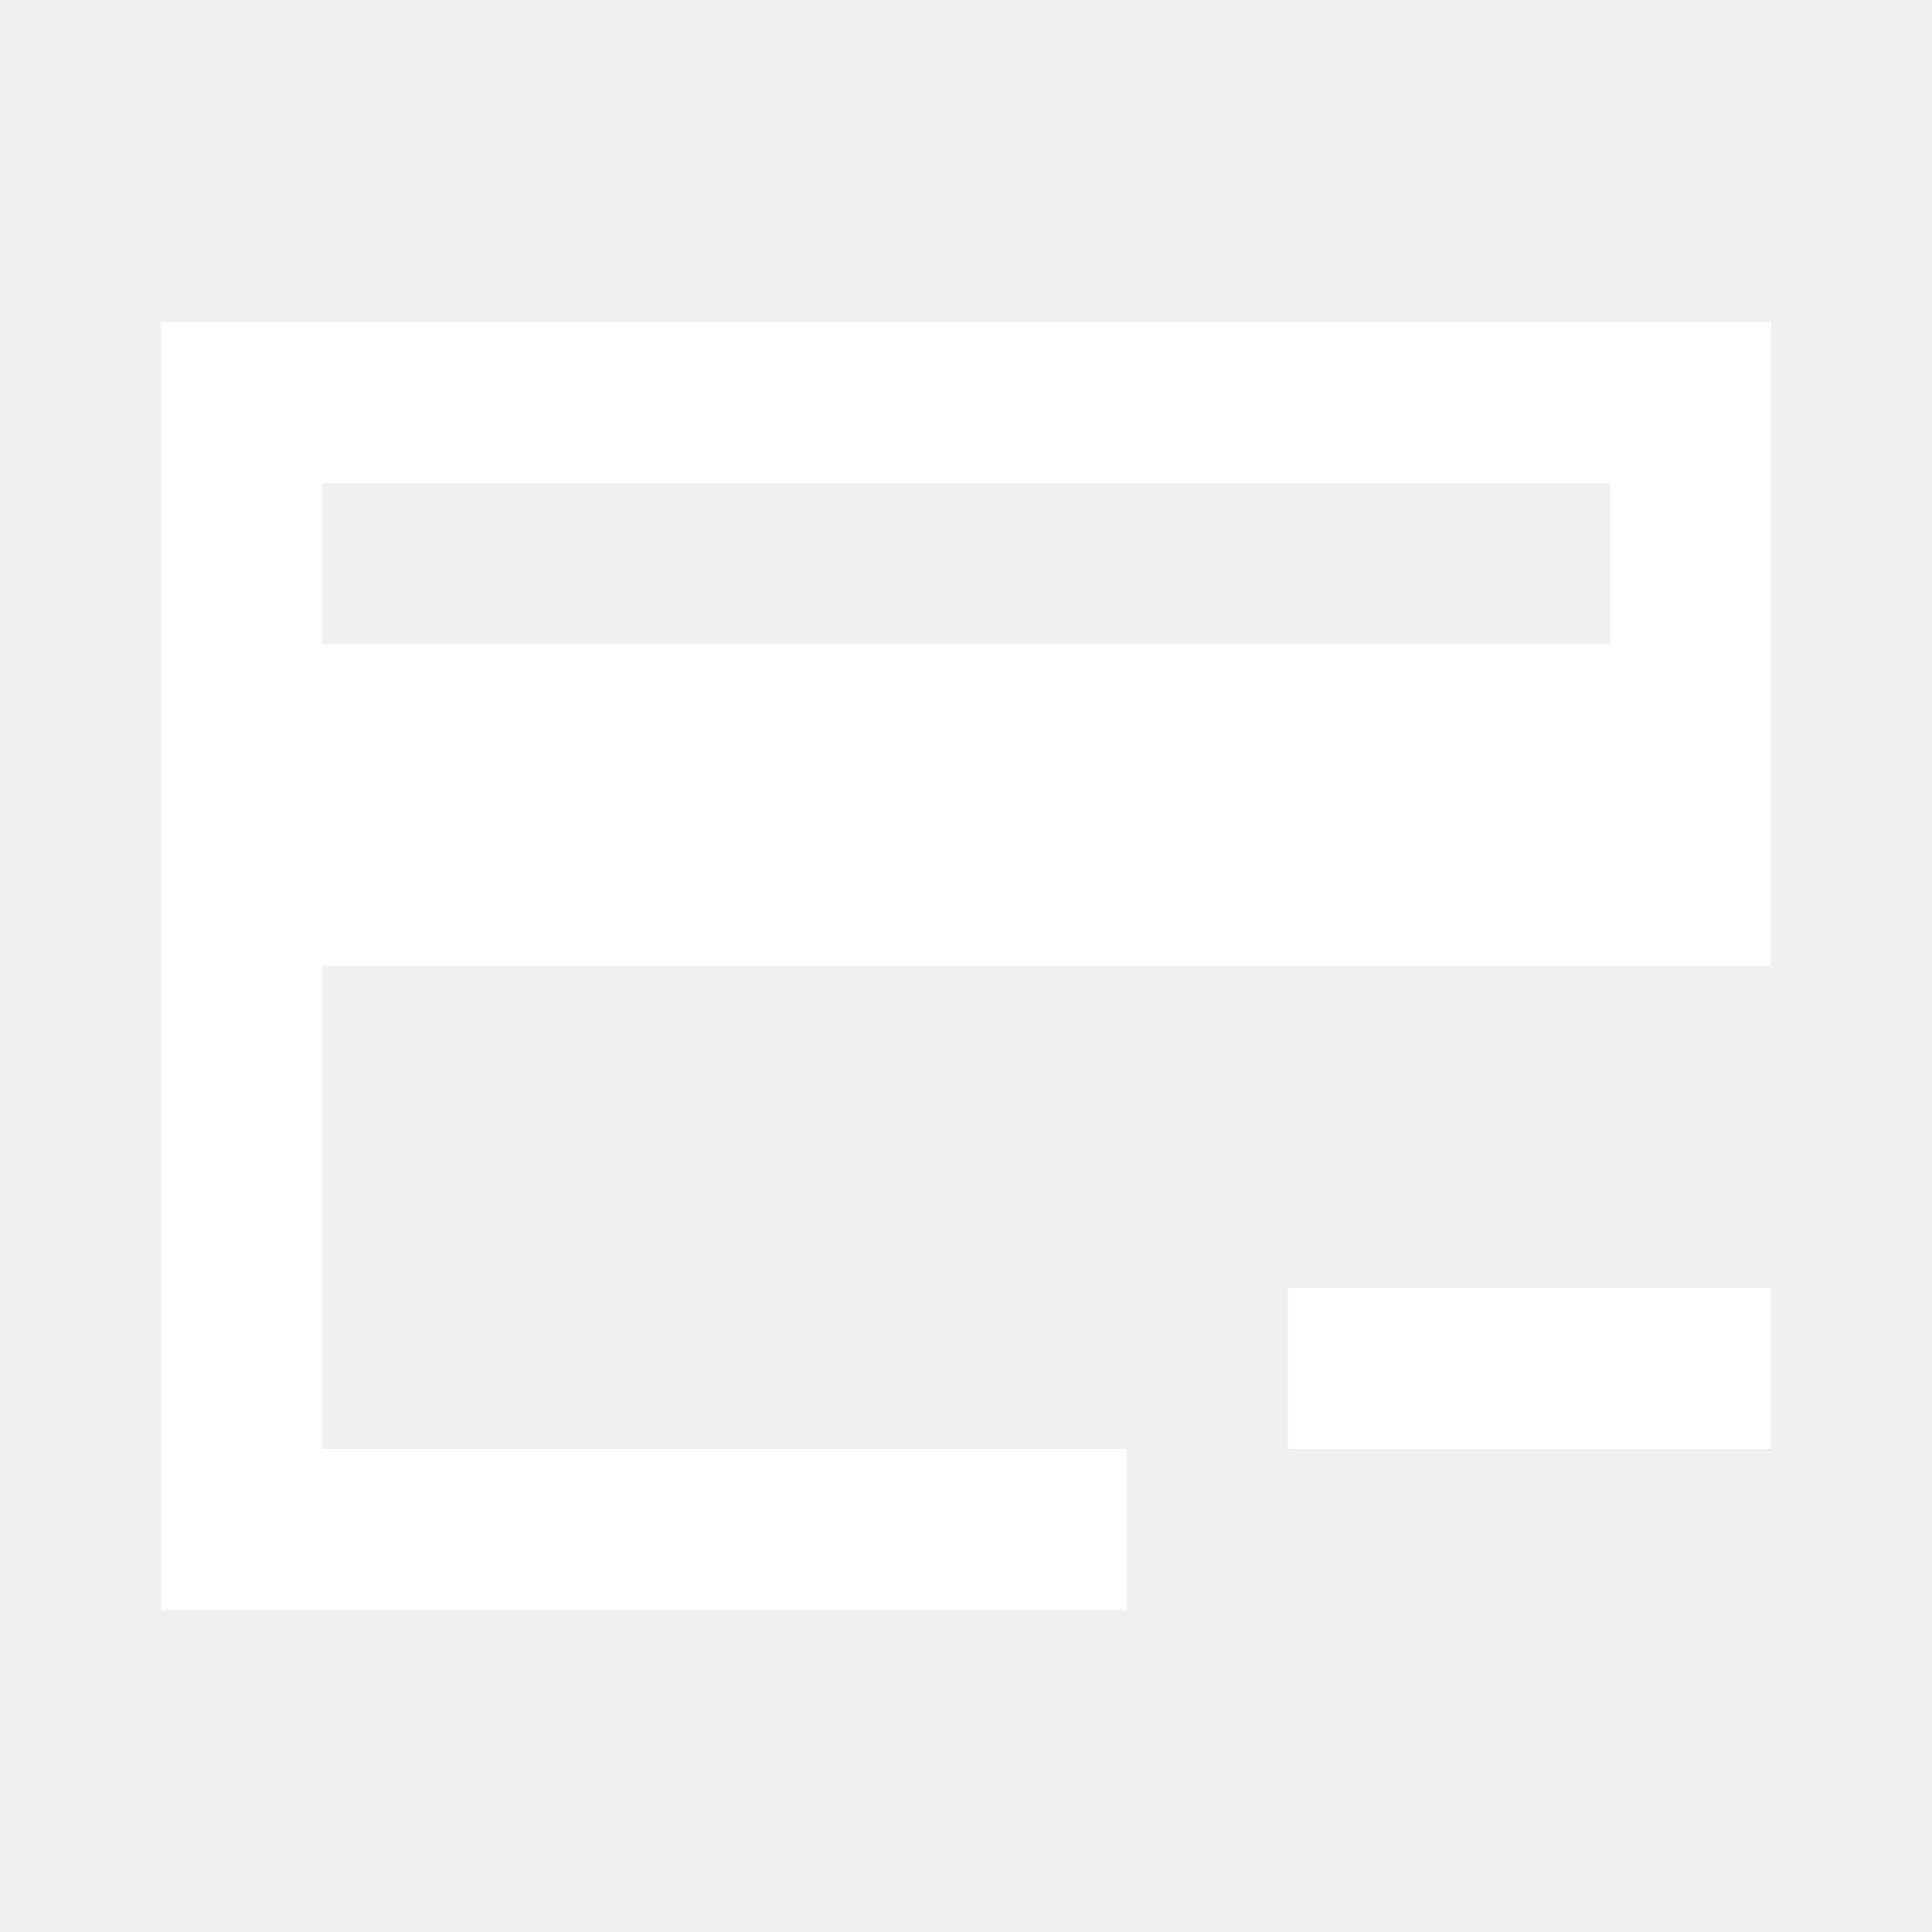
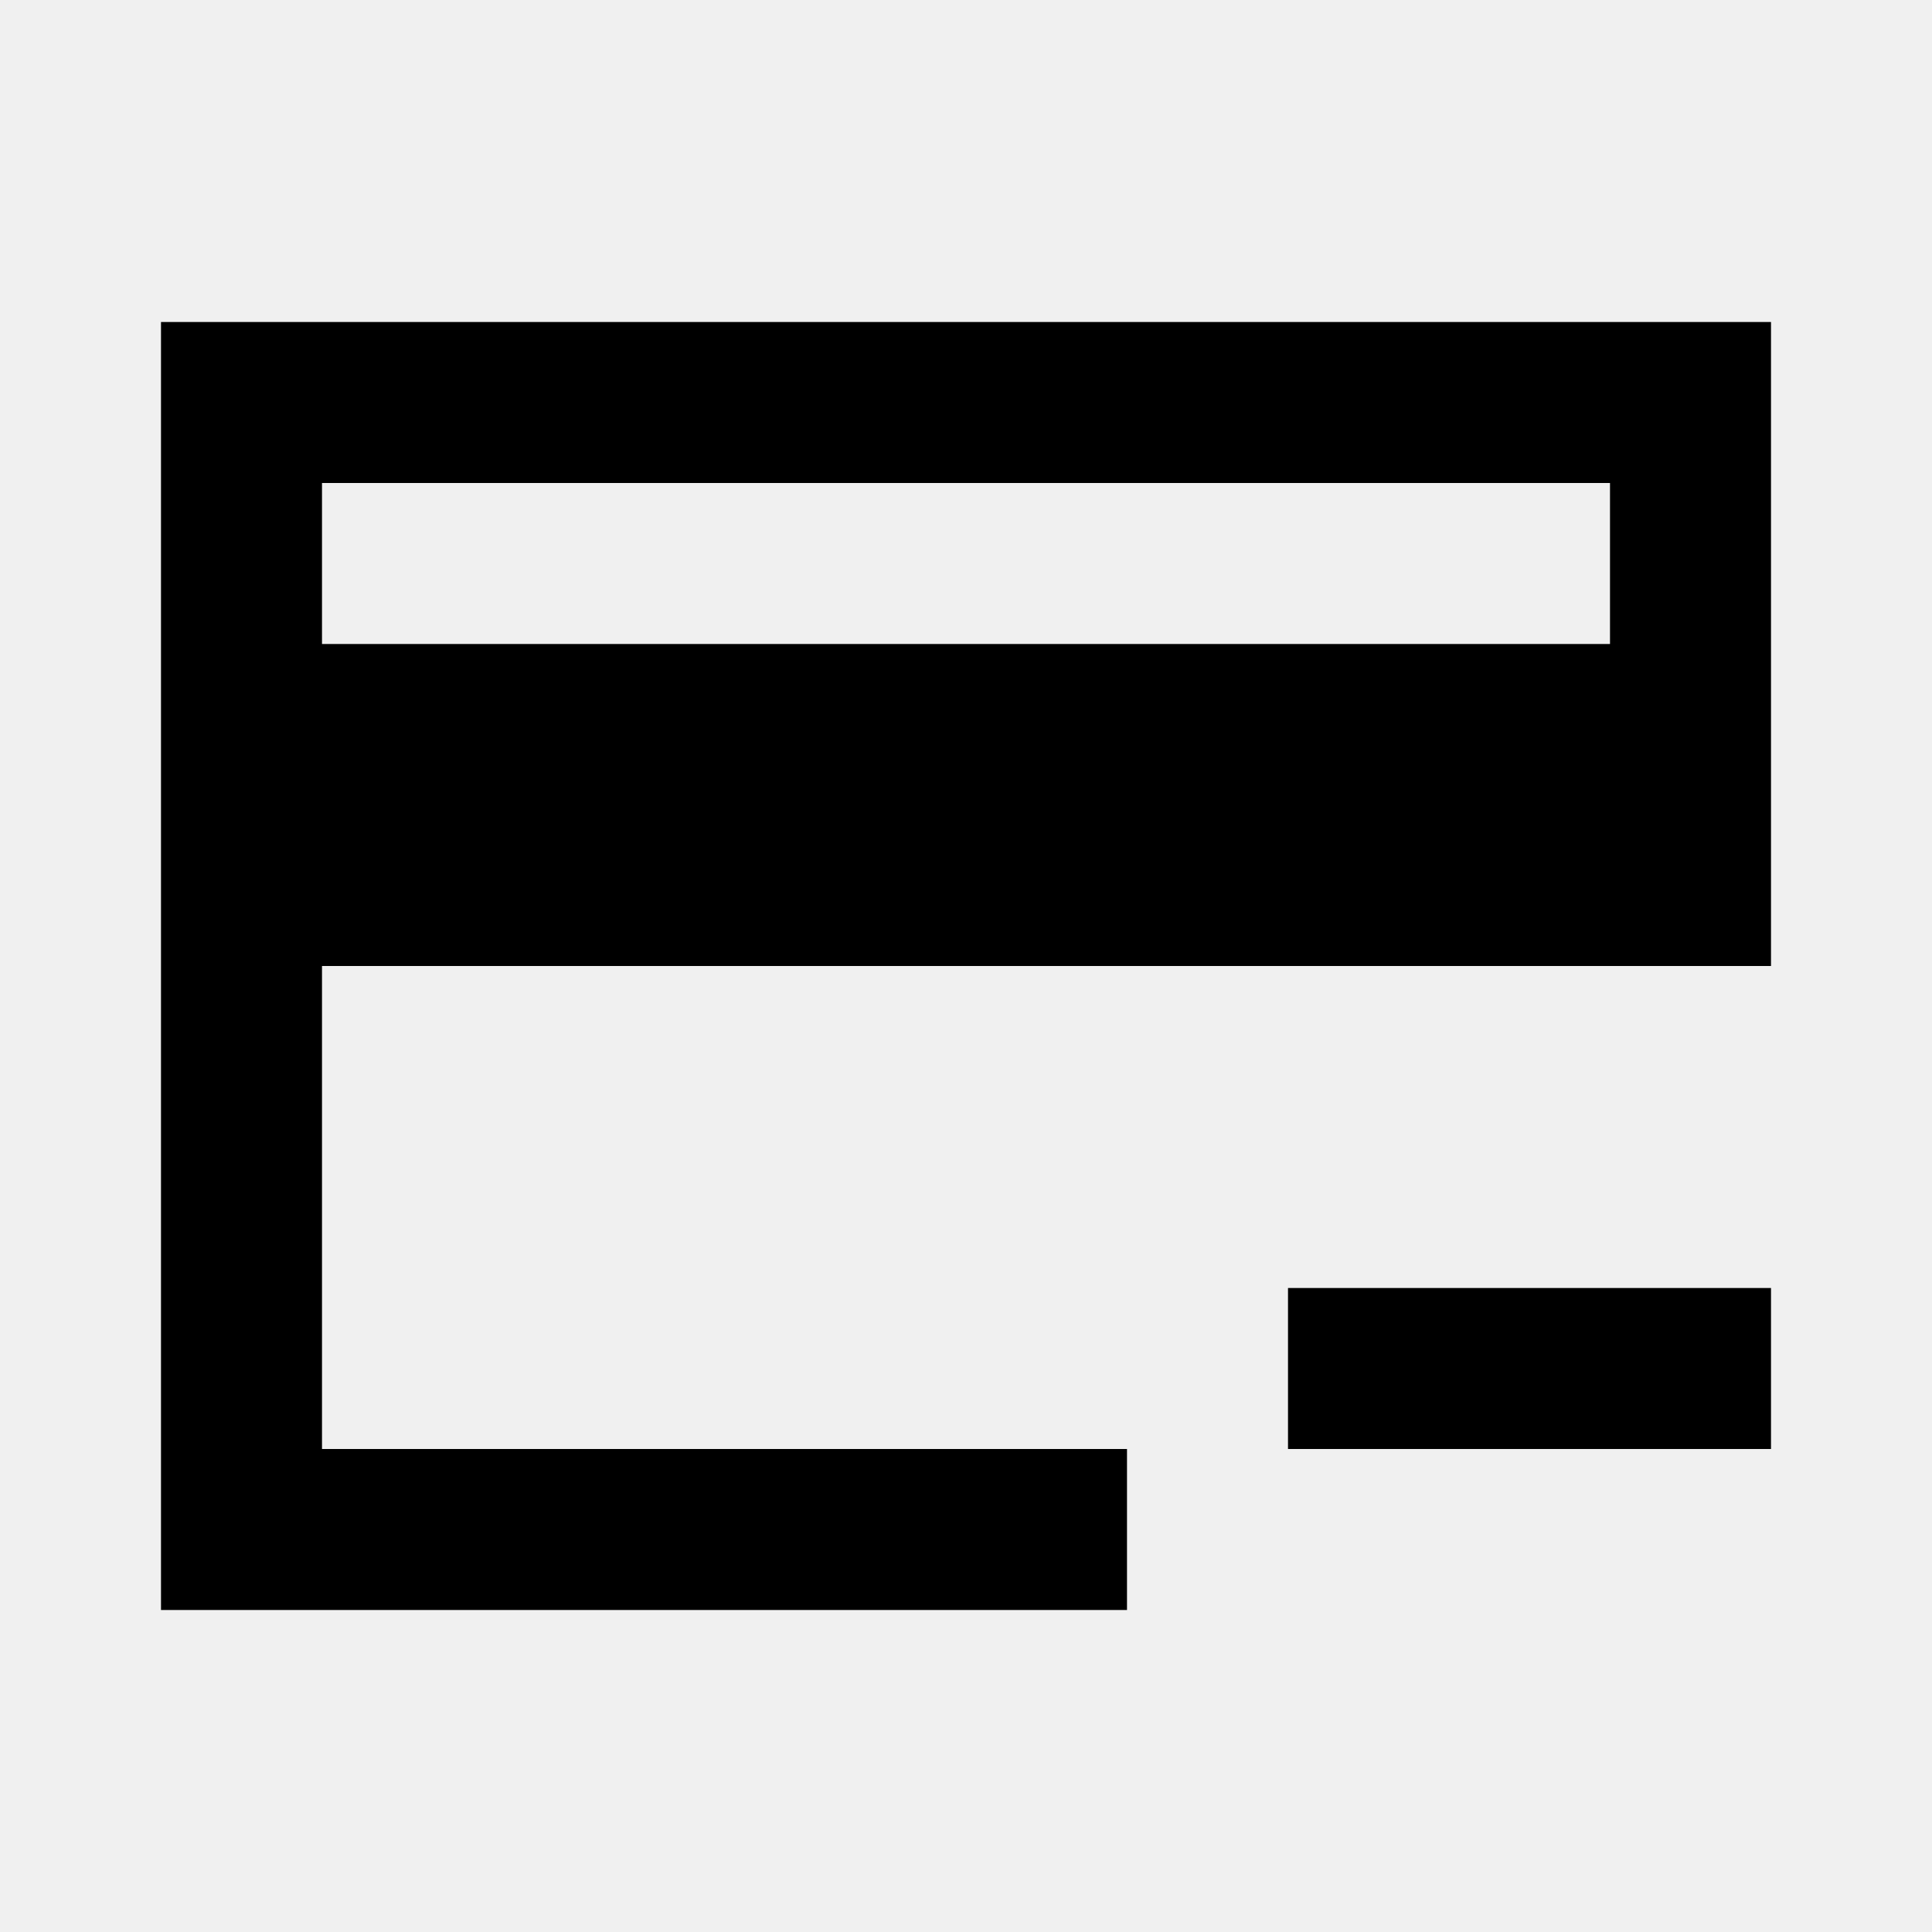
<svg xmlns="http://www.w3.org/2000/svg" width="24" height="24" viewBox="0 0 24 24" fill="none">
-   <path fill-rule="evenodd" clip-rule="evenodd" d="M20 4H4V4H2V20H4L4 20H14V18H4V12H20V8H4V6H20V4ZM20 4H22V12H20V4ZM22 16H16V18H22V16Z" fill="white" />
+   <path fill-rule="evenodd" clip-rule="evenodd" d="M20 4H4V4H2V20H4L4 20H14V18H4V12H20V8H4V6H20V4ZM20 4H22V12H20V4ZM22 16H16V18H22V16Z" fill="#000000" />
</svg>
